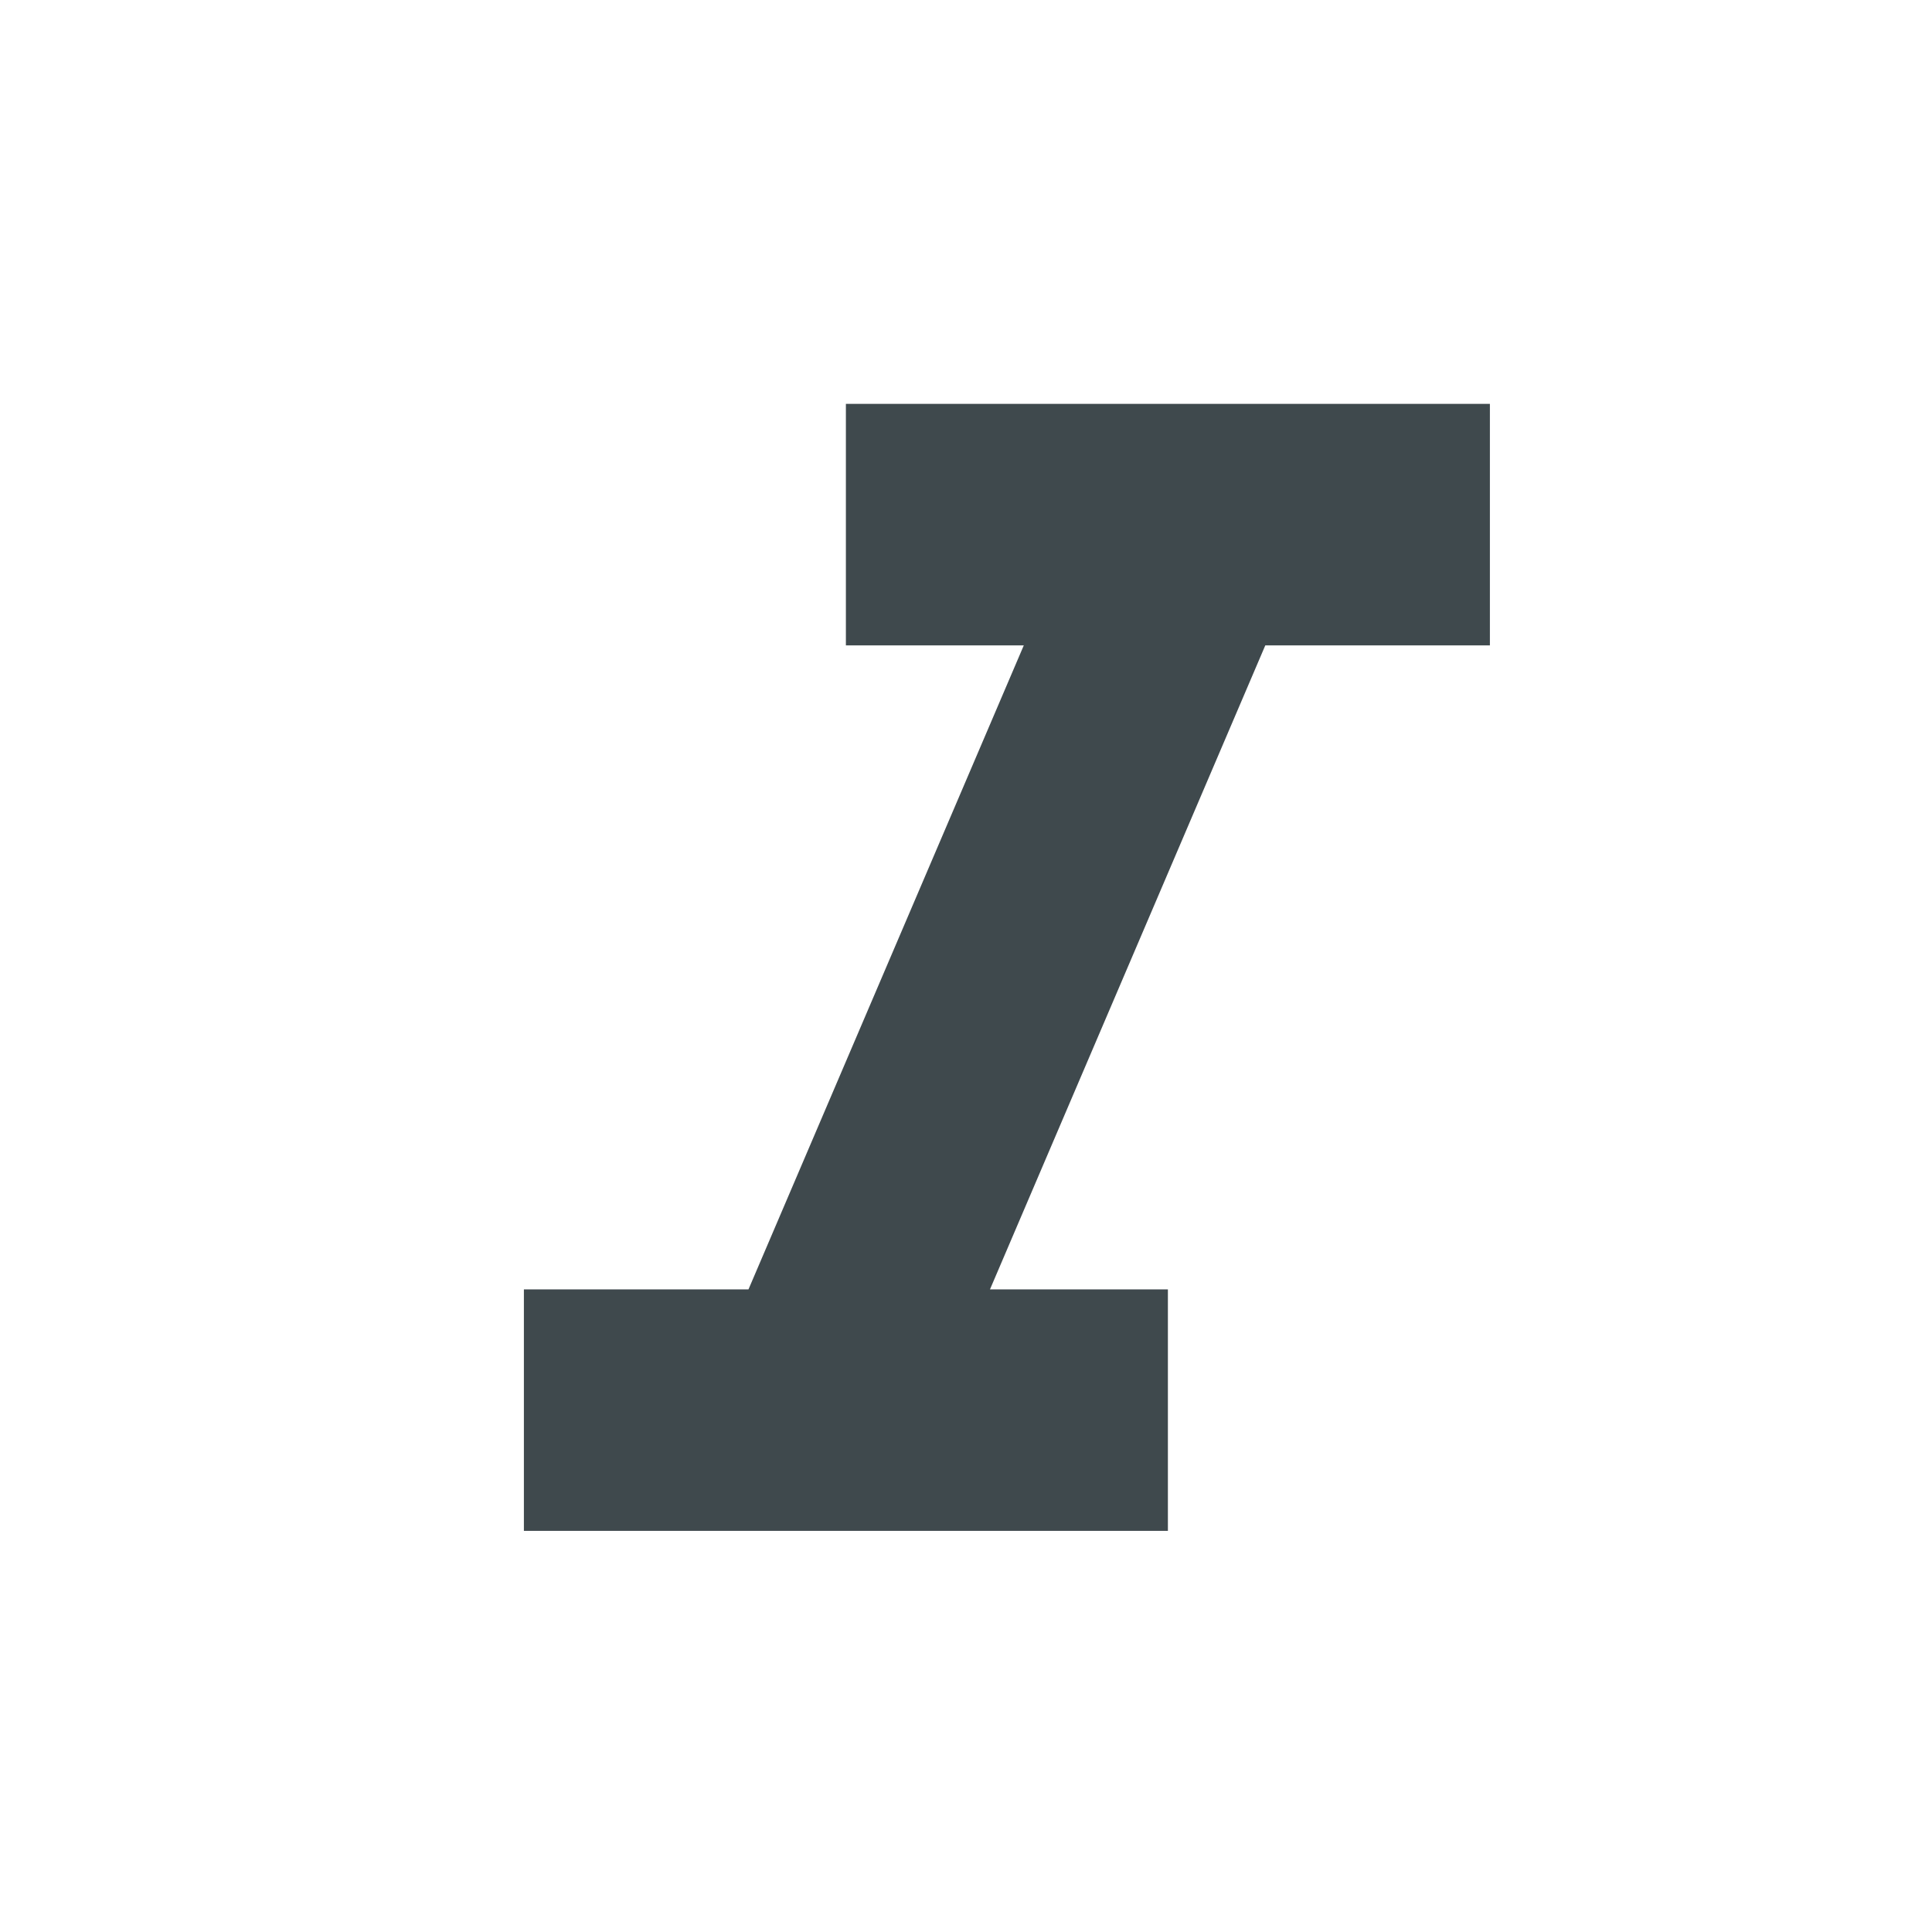
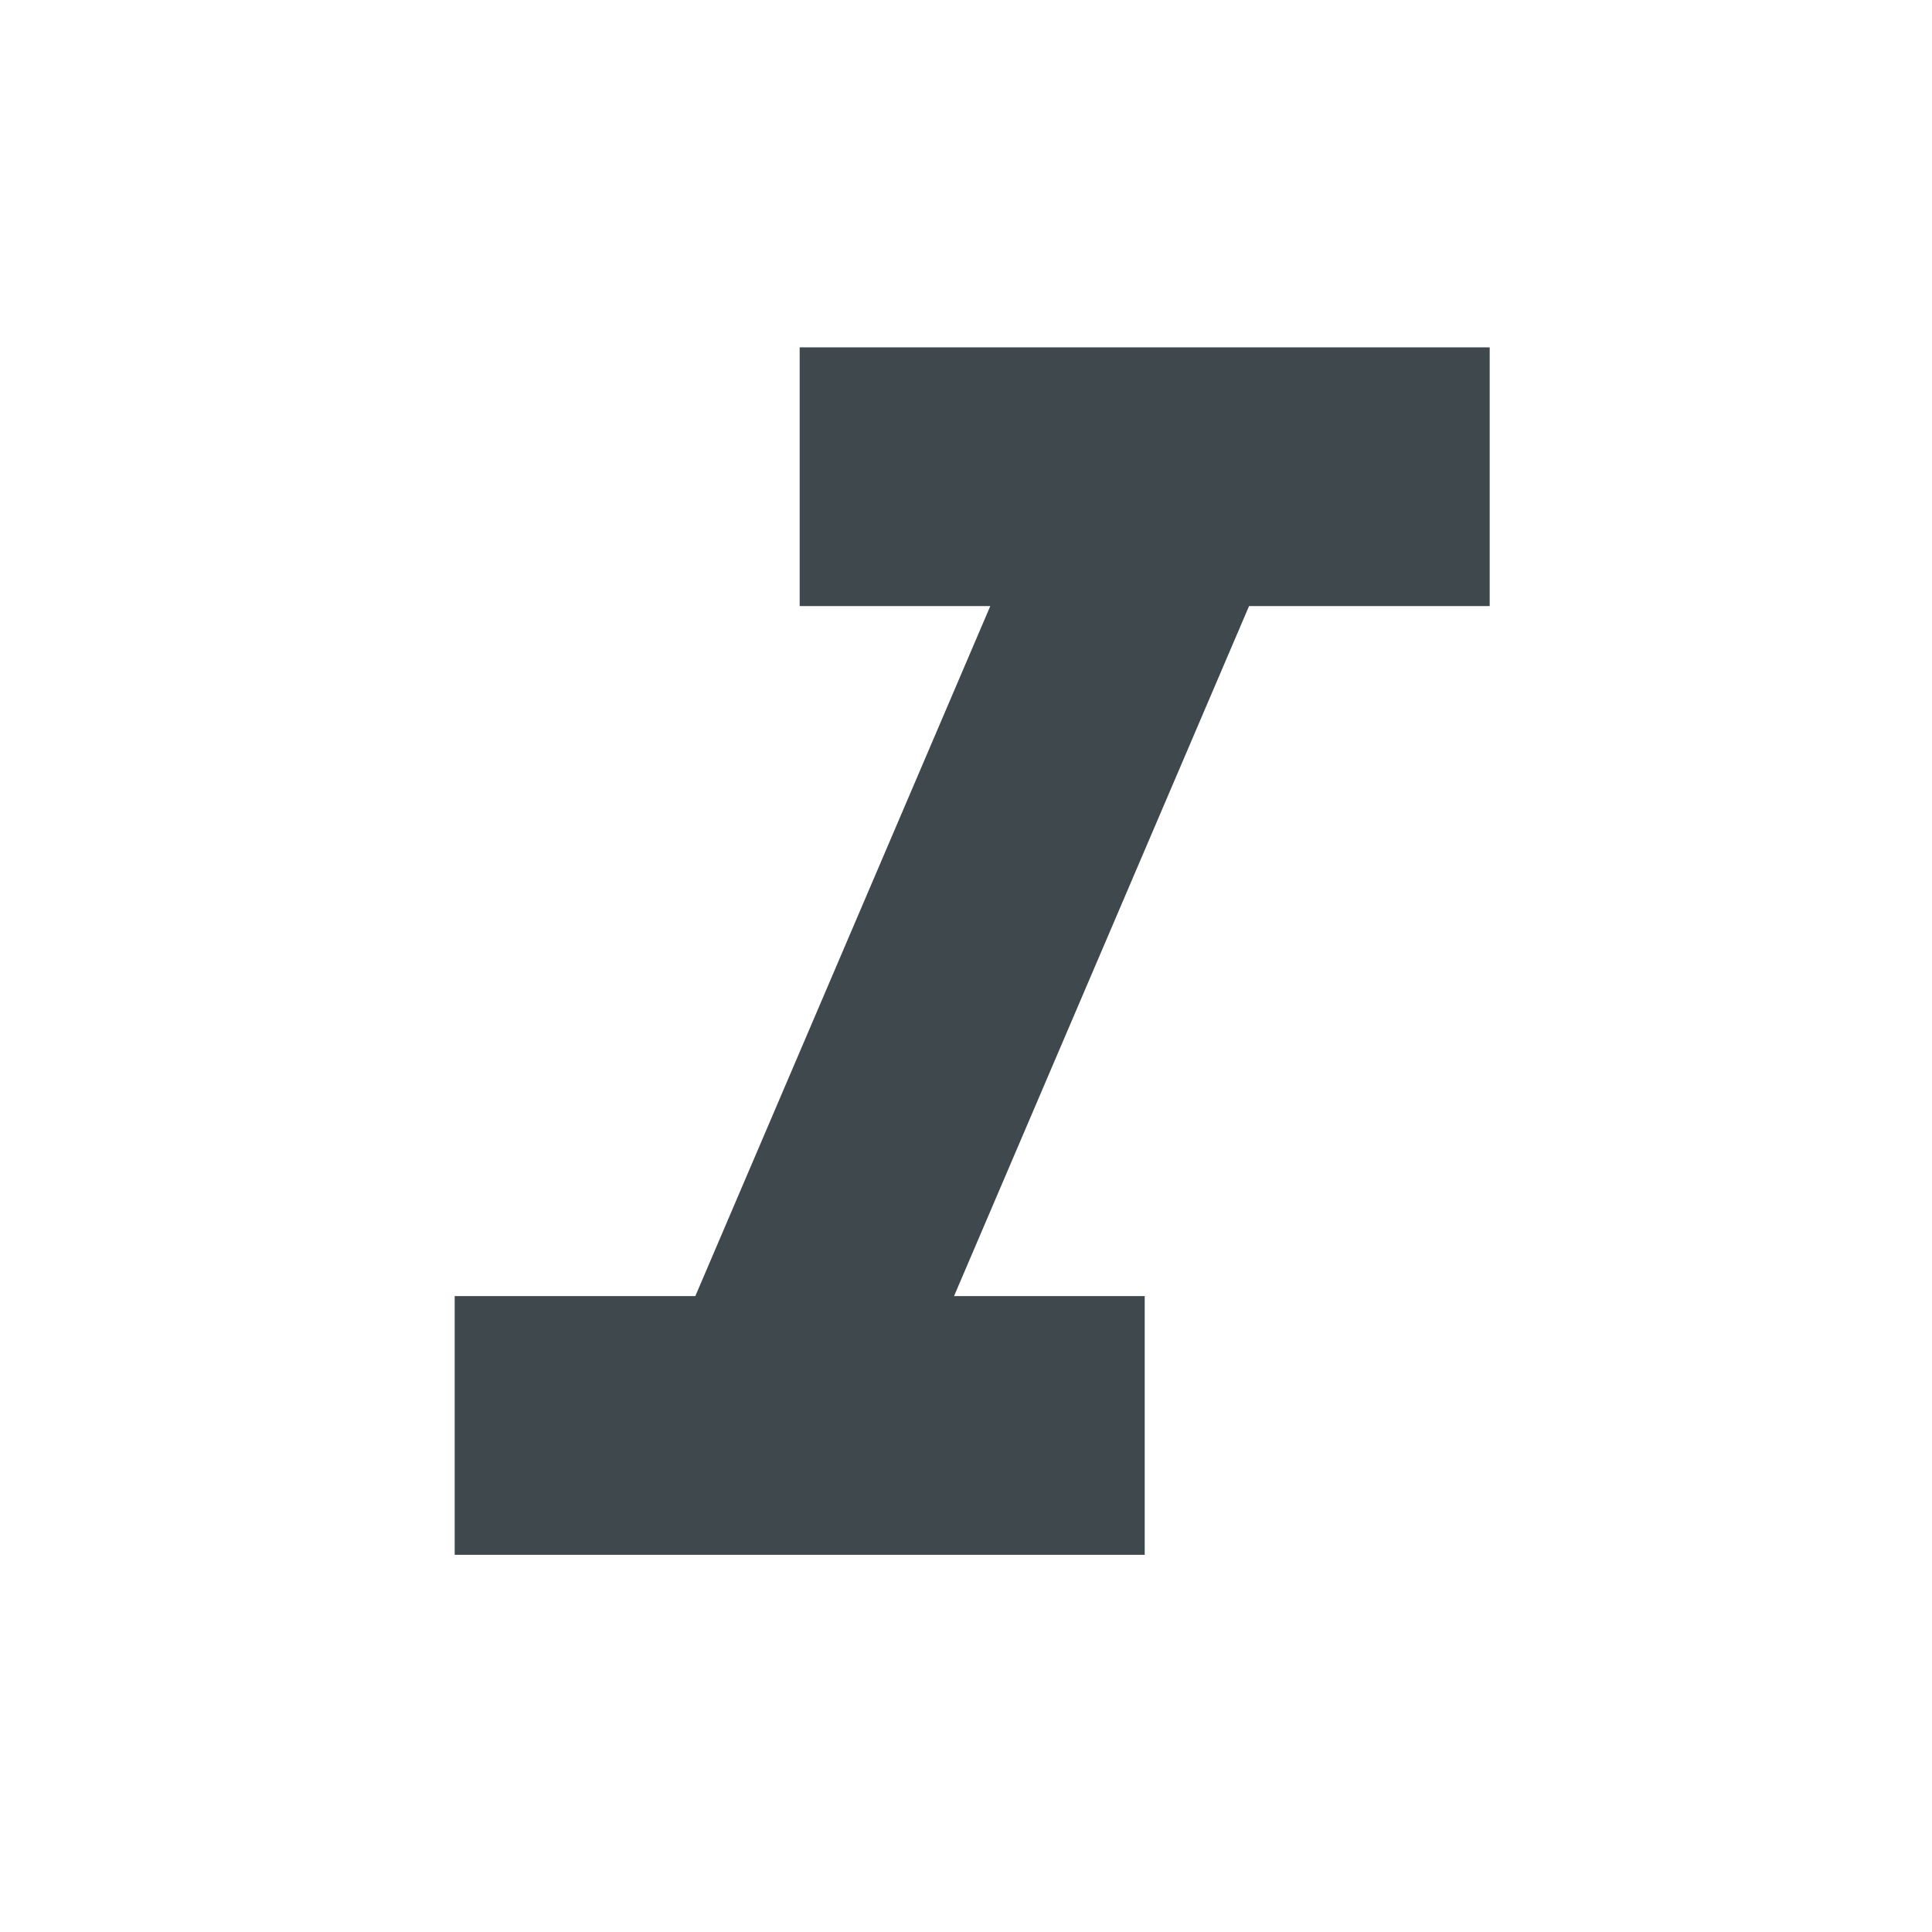
- <svg xmlns="http://www.w3.org/2000/svg" height="24px" viewBox="0 0 24 24" width="24px" fill="#000000" version="1.1" id="svg6">
-   <defs id="defs10" />
+ <svg xmlns="http://www.w3.org/2000/svg" height="32px" viewBox="0 0 32 32" width="32px" fill="#000000" version="1.1" id="svg6">
  <path d="M0 0h24v24H0V0z" fill="none" id="path2" />
-   <path d="m 10.508,5.017 v 3 h 2.21 L 9.298,16.017 h -2.79 v 3 h 8 v -3 h -2.21 l 3.42,-8 h 2.79 v -3 z" id="path4" style="fill:#3f494d;fill-opacity:1" />
+   <path d="M 13.245 5.753 L 13.245 10.039 L 16.402 10.039 L 11.517 21.467 L 7.531 21.467 L 7.531 25.753 L 18.96 25.753 L 18.96 21.467 L 15.802 21.467 L 20.688 10.039 L 24.674 10.039 L 24.674 5.753 L 13.245 5.753 Z" id="path4" style="fill:#3f494d;fill-opacity:1" />
</svg>
